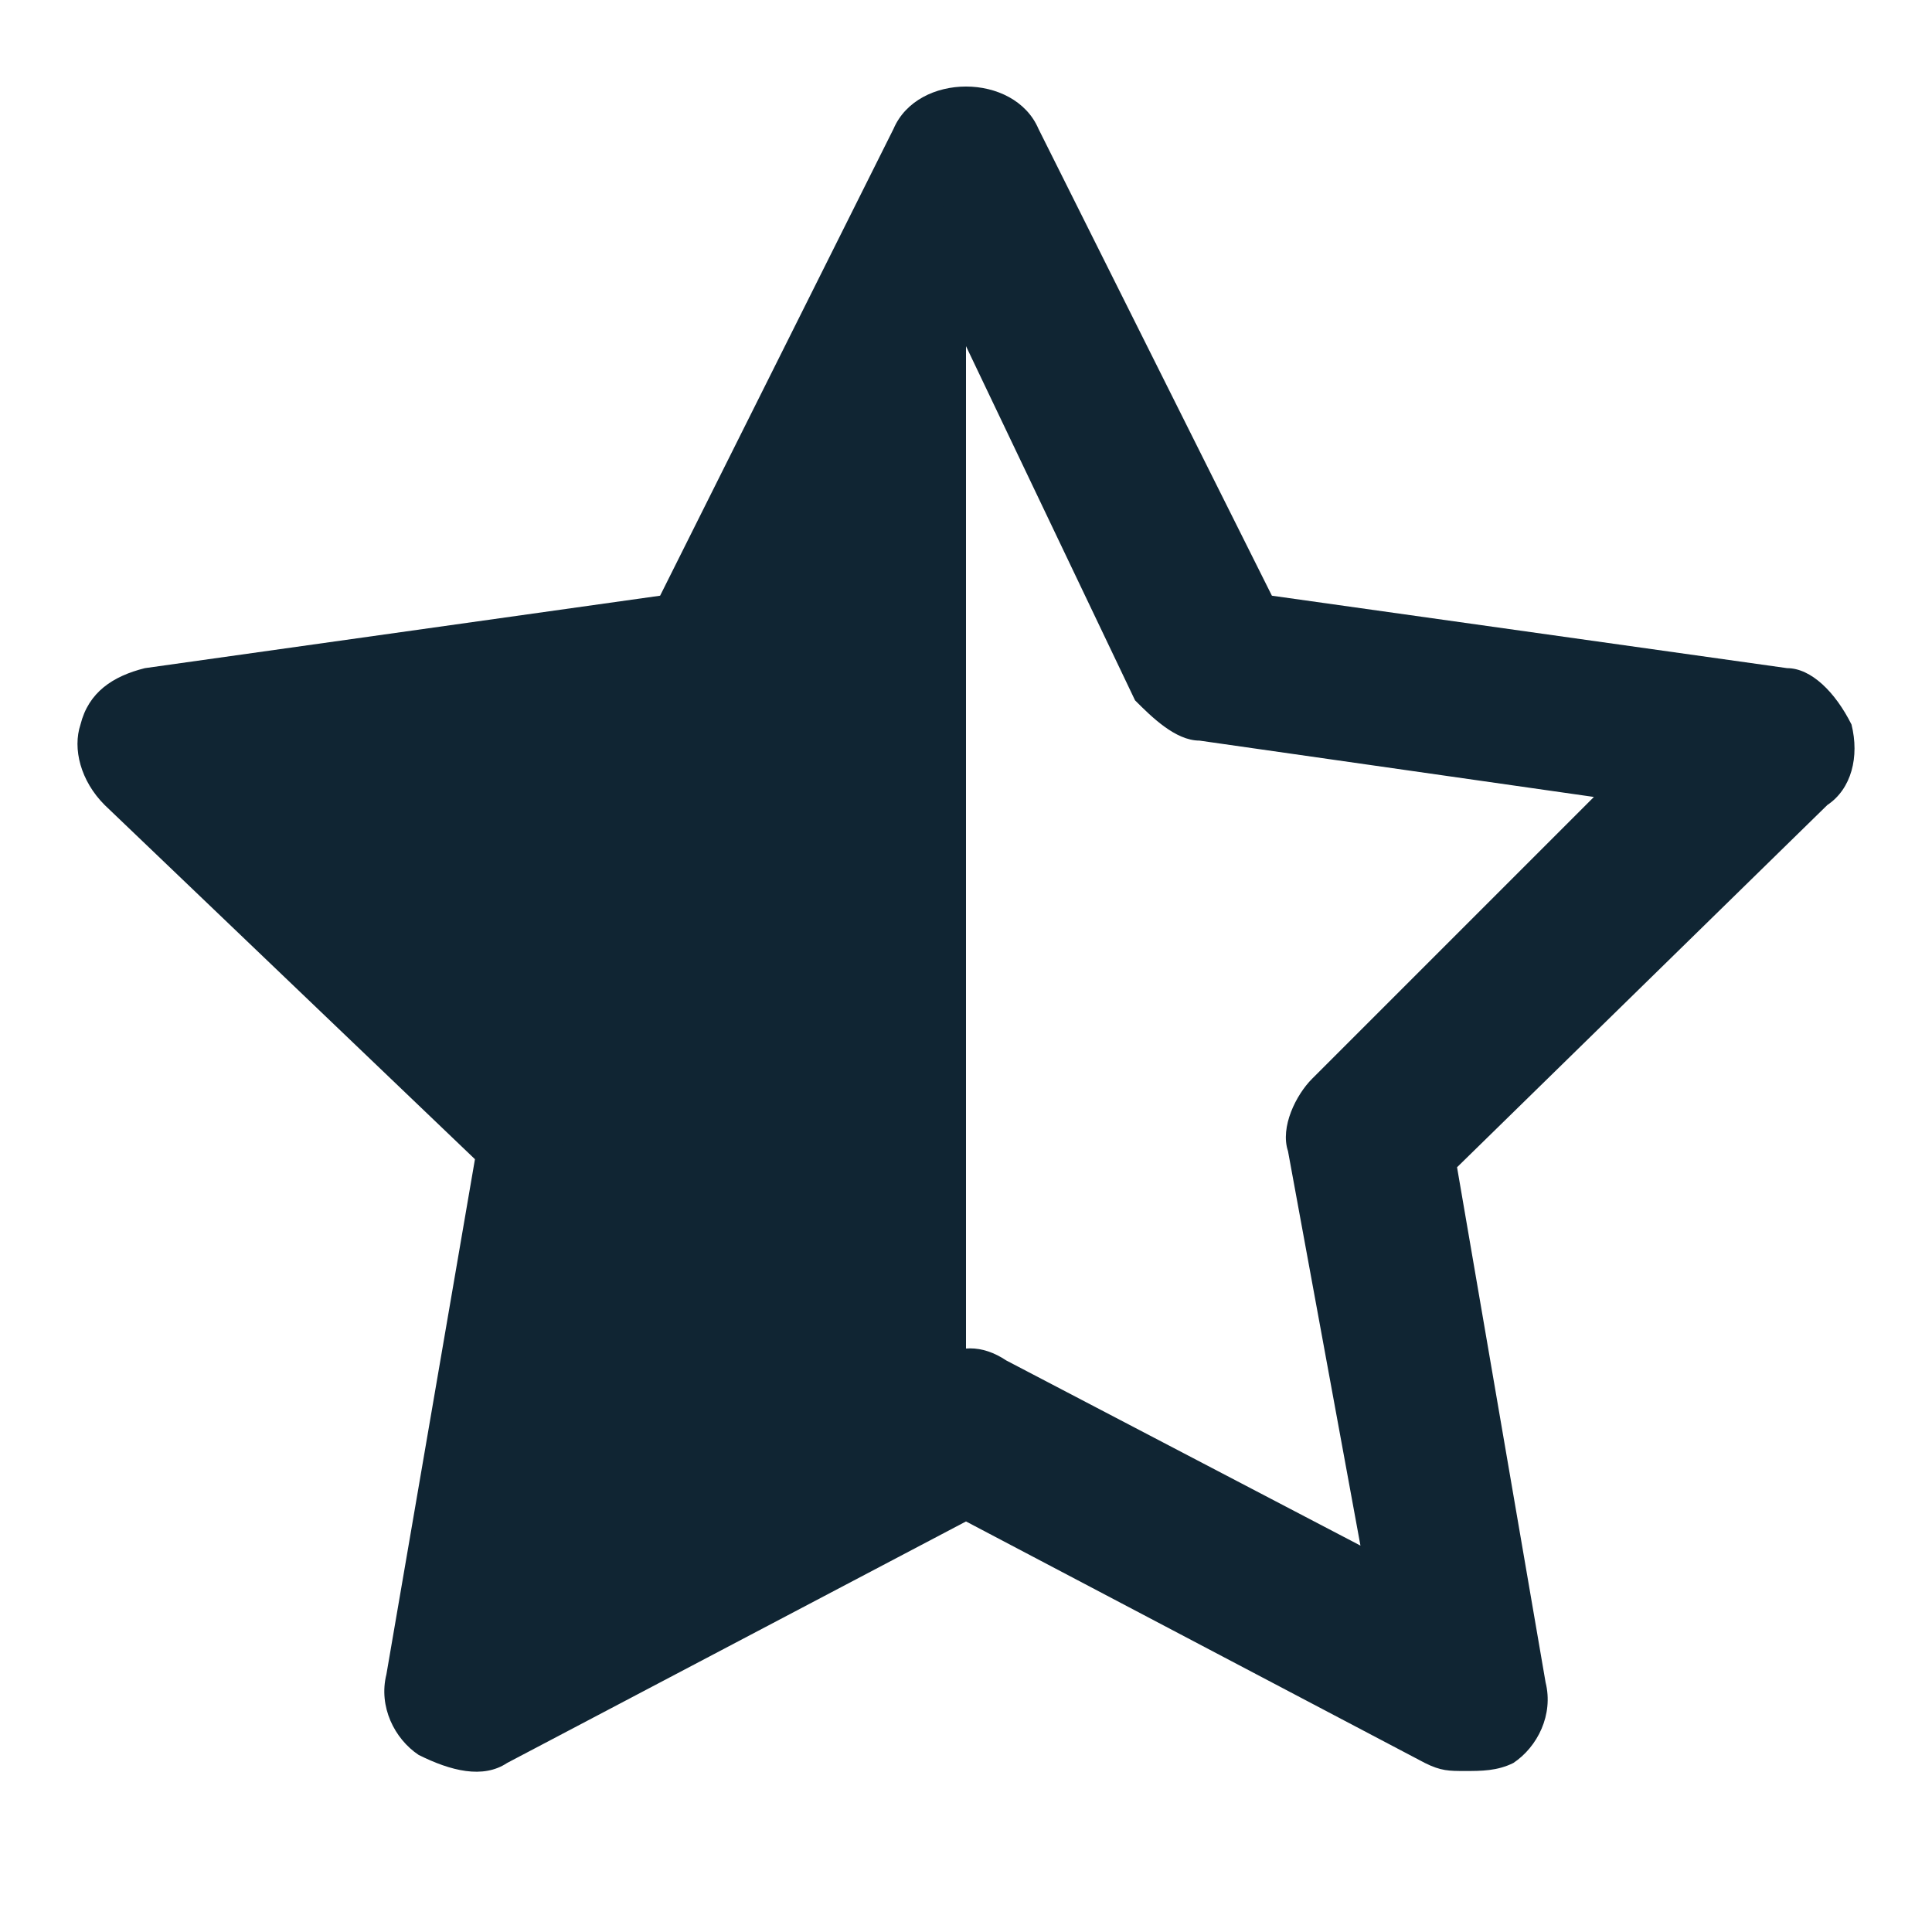
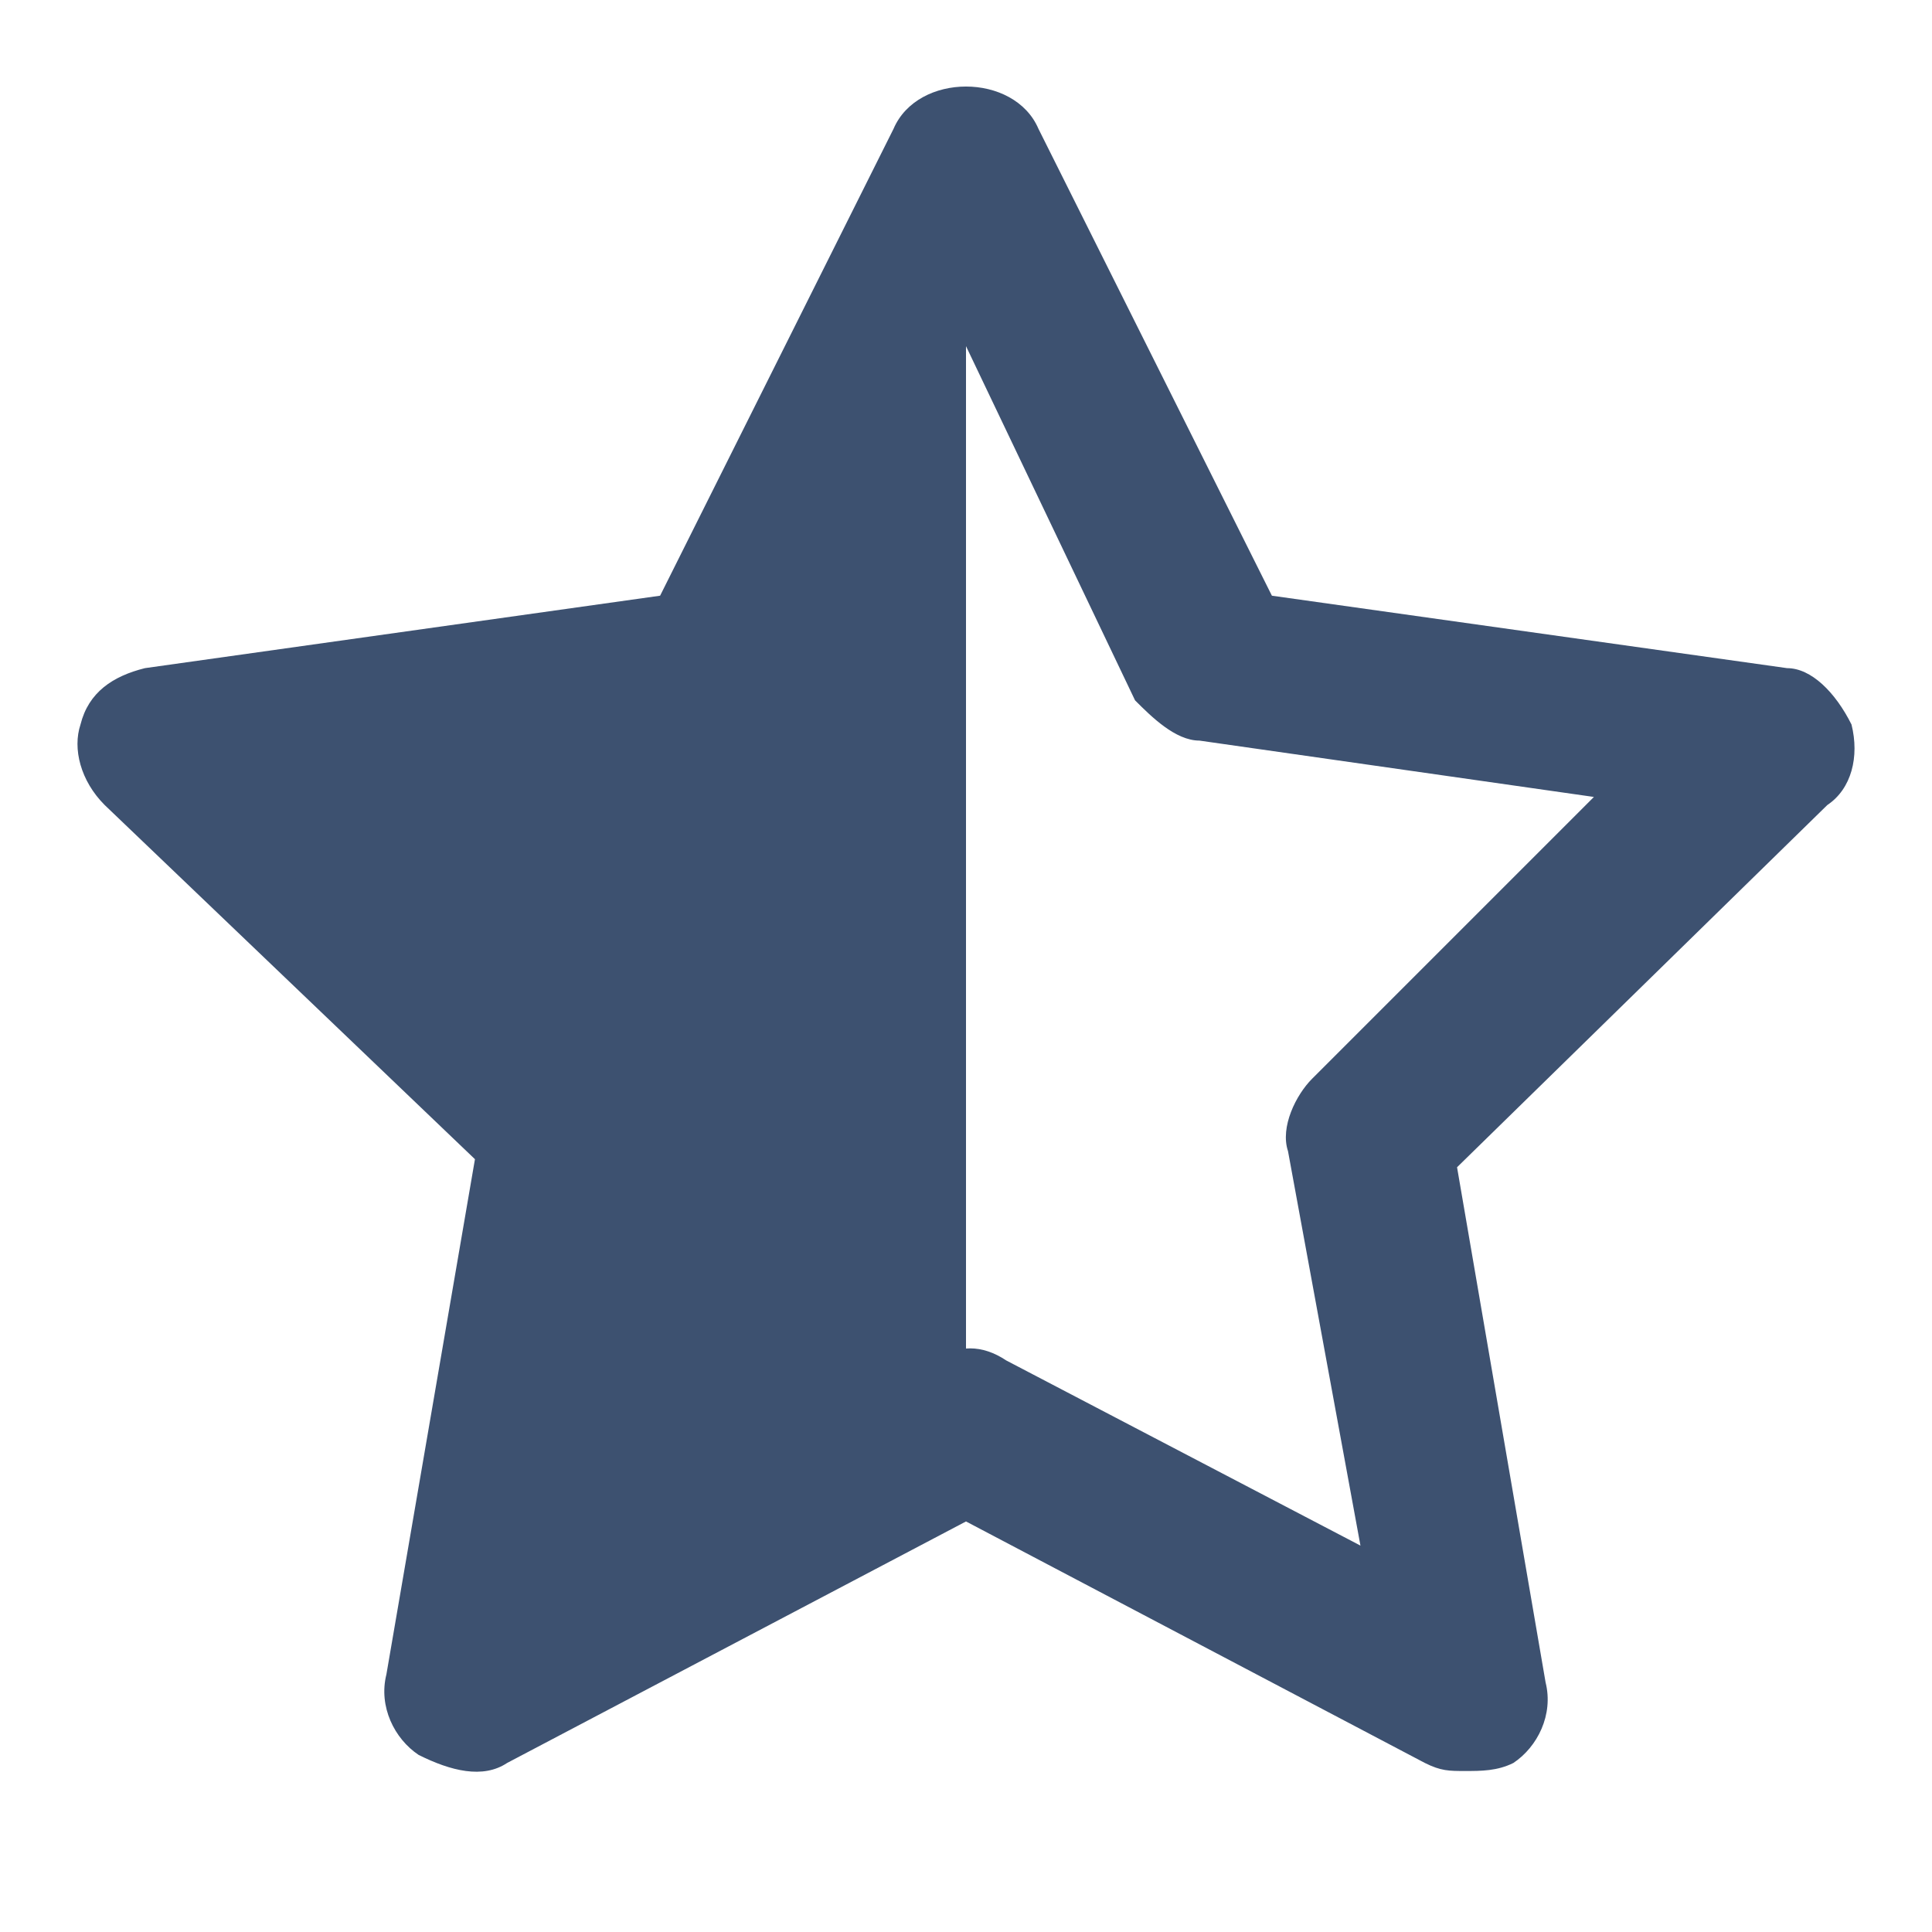
- <svg xmlns="http://www.w3.org/2000/svg" viewBox="0 0 24 24" fill="#102533">
+ <svg xmlns="http://www.w3.org/2000/svg" viewBox="0 0 24 24" fill="#3d5170">
  <path d="M18.2 22c-.2 0-.3 0-.5-.1l-5.7-3-5.7 3c-.3.2-.7.1-1.1-.1-.3-.2-.5-.6-.4-1l1.1-6.4L1.3 10C1 9.7.9 9.3 1 9c.1-.4.4-.6.8-.7l6.4-.9 2.9-5.8c.3-.7 1.5-.7 1.8 0l2.9 5.8 6.4.9c.3 0 .6.3.8.7.1.4 0 .8-.3 1l-4.6 4.5 1.1 6.4c.1.4-.1.8-.4 1-.2.1-.4.1-.6.1zM4.1 10l3.5 3.5c.3.2.4.5.4.8l-.8 4.9 4.4-2.3c.3-.2.6-.2.9 0l4.4 2.3-.9-4.9c-.1-.3.1-.7.3-.9l3.5-3.5-4.9-.7c-.3 0-.6-.3-.8-.5L12 4.3 9.8 8.7c-.1.3-.4.5-.7.5l-5 .8z" />
  <path d="M12 17.8V2L8.9 8.3 2 9.3l5 4.8L5.8 21z" />
</svg>
